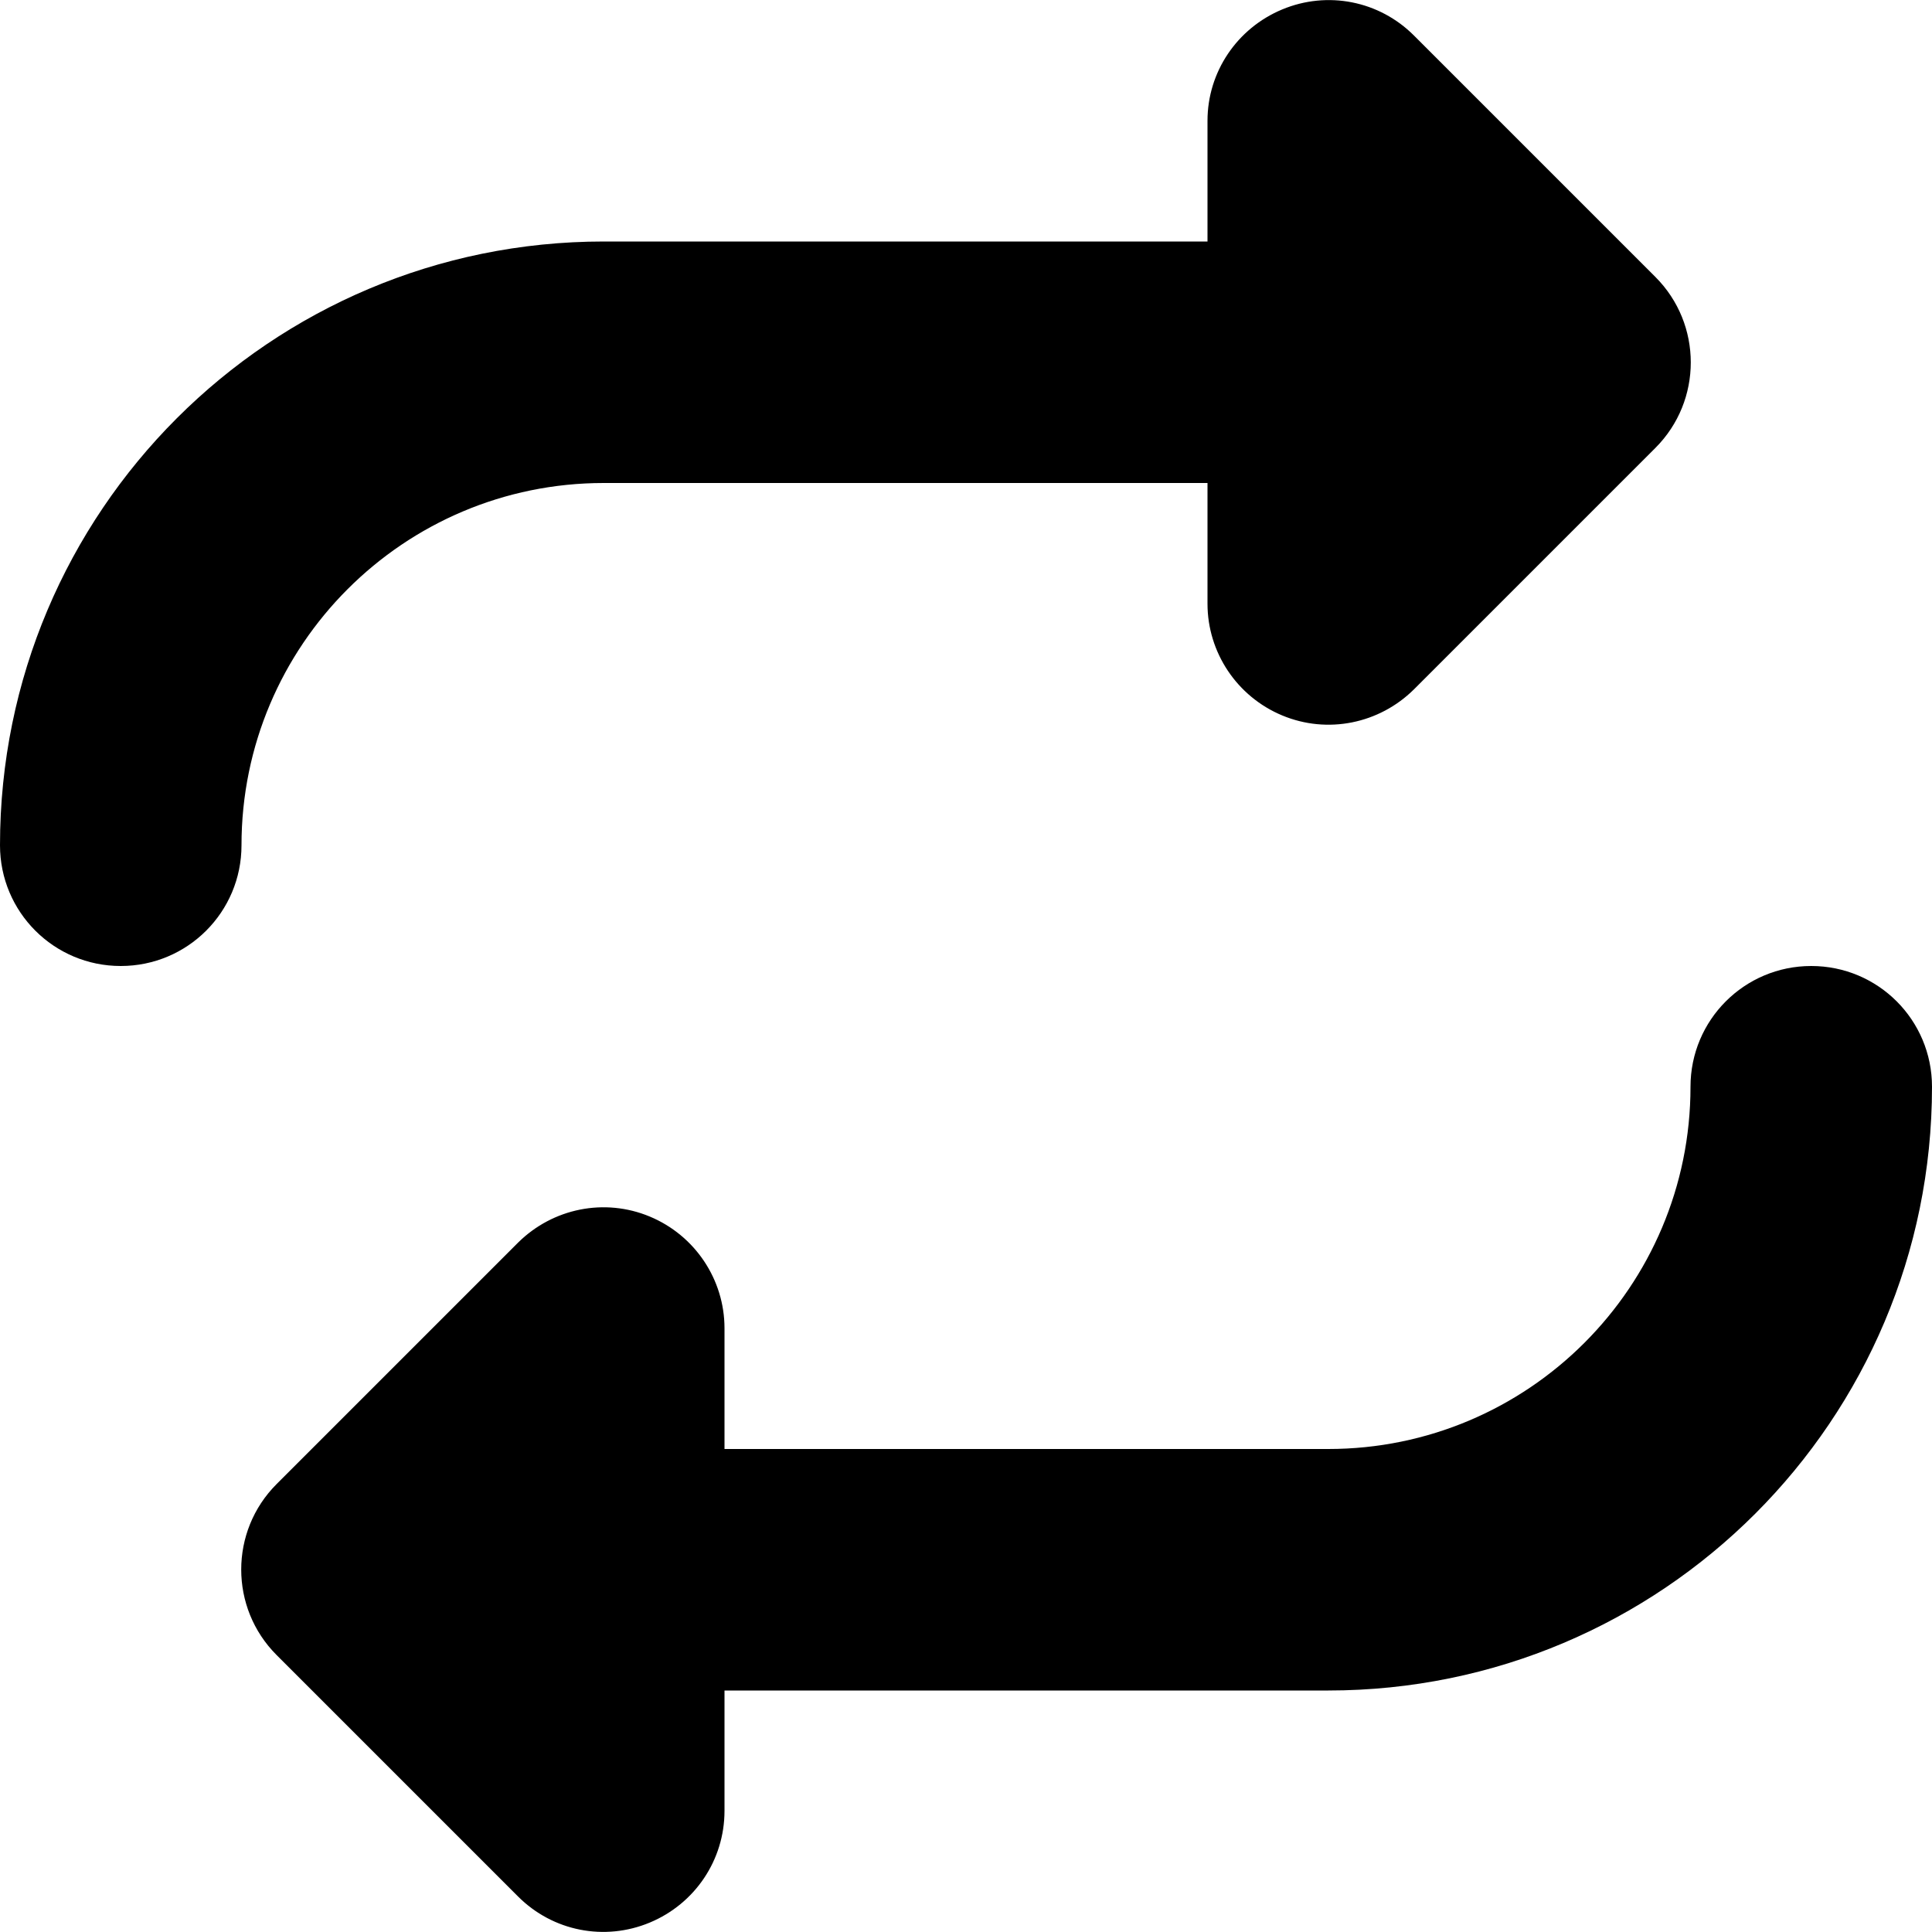
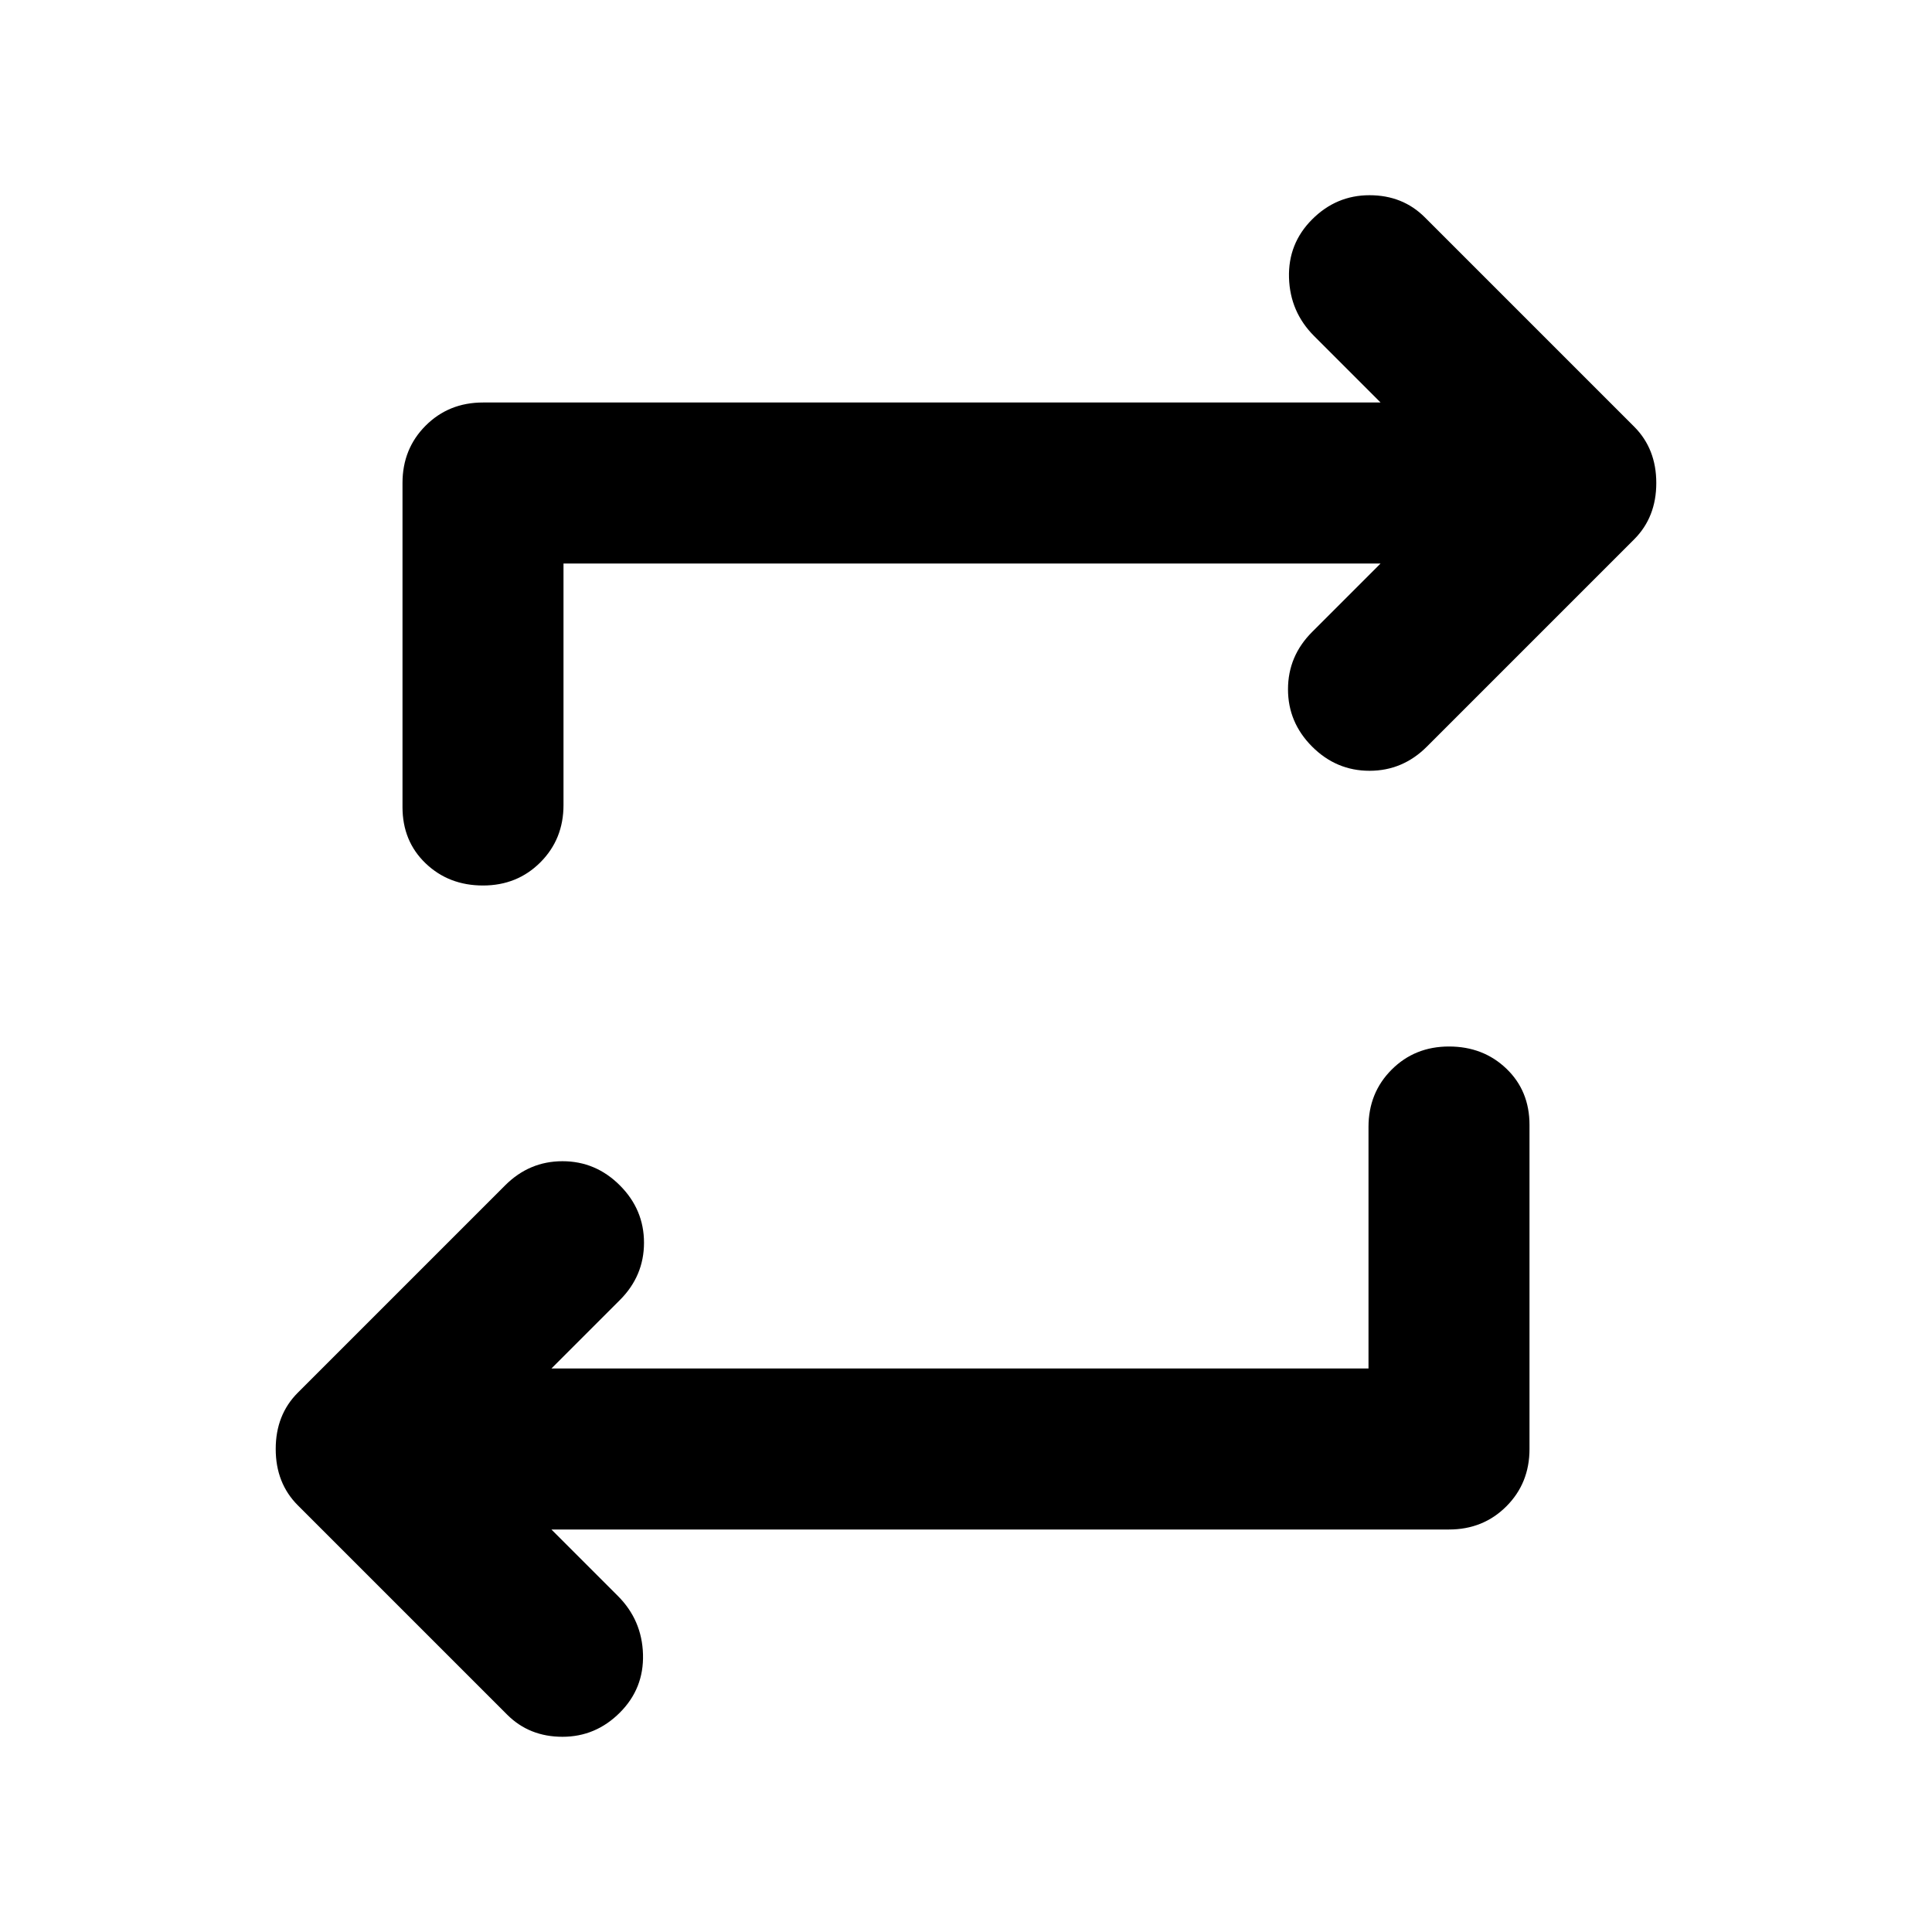
- <svg xmlns="http://www.w3.org/2000/svg" height="1em" viewBox="0 0 512 512">
-   <path d="M0 224c0 17.7 14.3 32 32 32s32-14.3 32-32c0-53 43-96 96-96H320v32c0 12.9 7.8 24.6 19.8 29.6s25.7 2.2 34.9-6.9l64-64c12.5-12.5 12.5-32.8 0-45.3l-64-64c-9.2-9.2-22.9-11.9-34.9-6.9S320 19.1 320 32V64H160C71.6 64 0 135.6 0 224zm512 64c0-17.7-14.3-32-32-32s-32 14.3-32 32c0 53-43 96-96 96H192V352c0-12.9-7.8-24.6-19.8-29.6s-25.7-2.2-34.9 6.9l-64 64c-12.5 12.5-12.5 32.8 0 45.3l64 64c9.2 9.2 22.9 11.9 34.9 6.9s19.8-16.6 19.8-29.6V448H352c88.4 0 160-71.6 160-160z" />
+ <svg xmlns="http://www.w3.org/2000/svg" height="24" viewBox="0 -960 960 960" width="24">
+   <path d="M680-280v-120q0-17 11.5-28.5T720-440q17 0 28.5 11t11.5 28v161q0 17-11.5 28.5T720-200H274l33 33q12 12 12.5 29T308-109q-12 12-28.5 12T252-108L148-212q-11-11-11-28t11-28l103-103q12-12 28.5-12t28.5 12q12 12 12 28.5T308-314l-34 34h406ZM280-680v120q0 17-11.5 28.5T240-520q-17 0-28.5-11T200-559v-161q0-17 11.5-28.5T240-760h446l-33-33q-12-12-12.5-29t11.5-29q12-12 28.5-12t27.5 11l104 104q11 11 11 28t-11 28L709-589q-12 12-28.5 12T652-589q-12-12-12-28.5t12-28.5l34-34H280Z" />
</svg>
